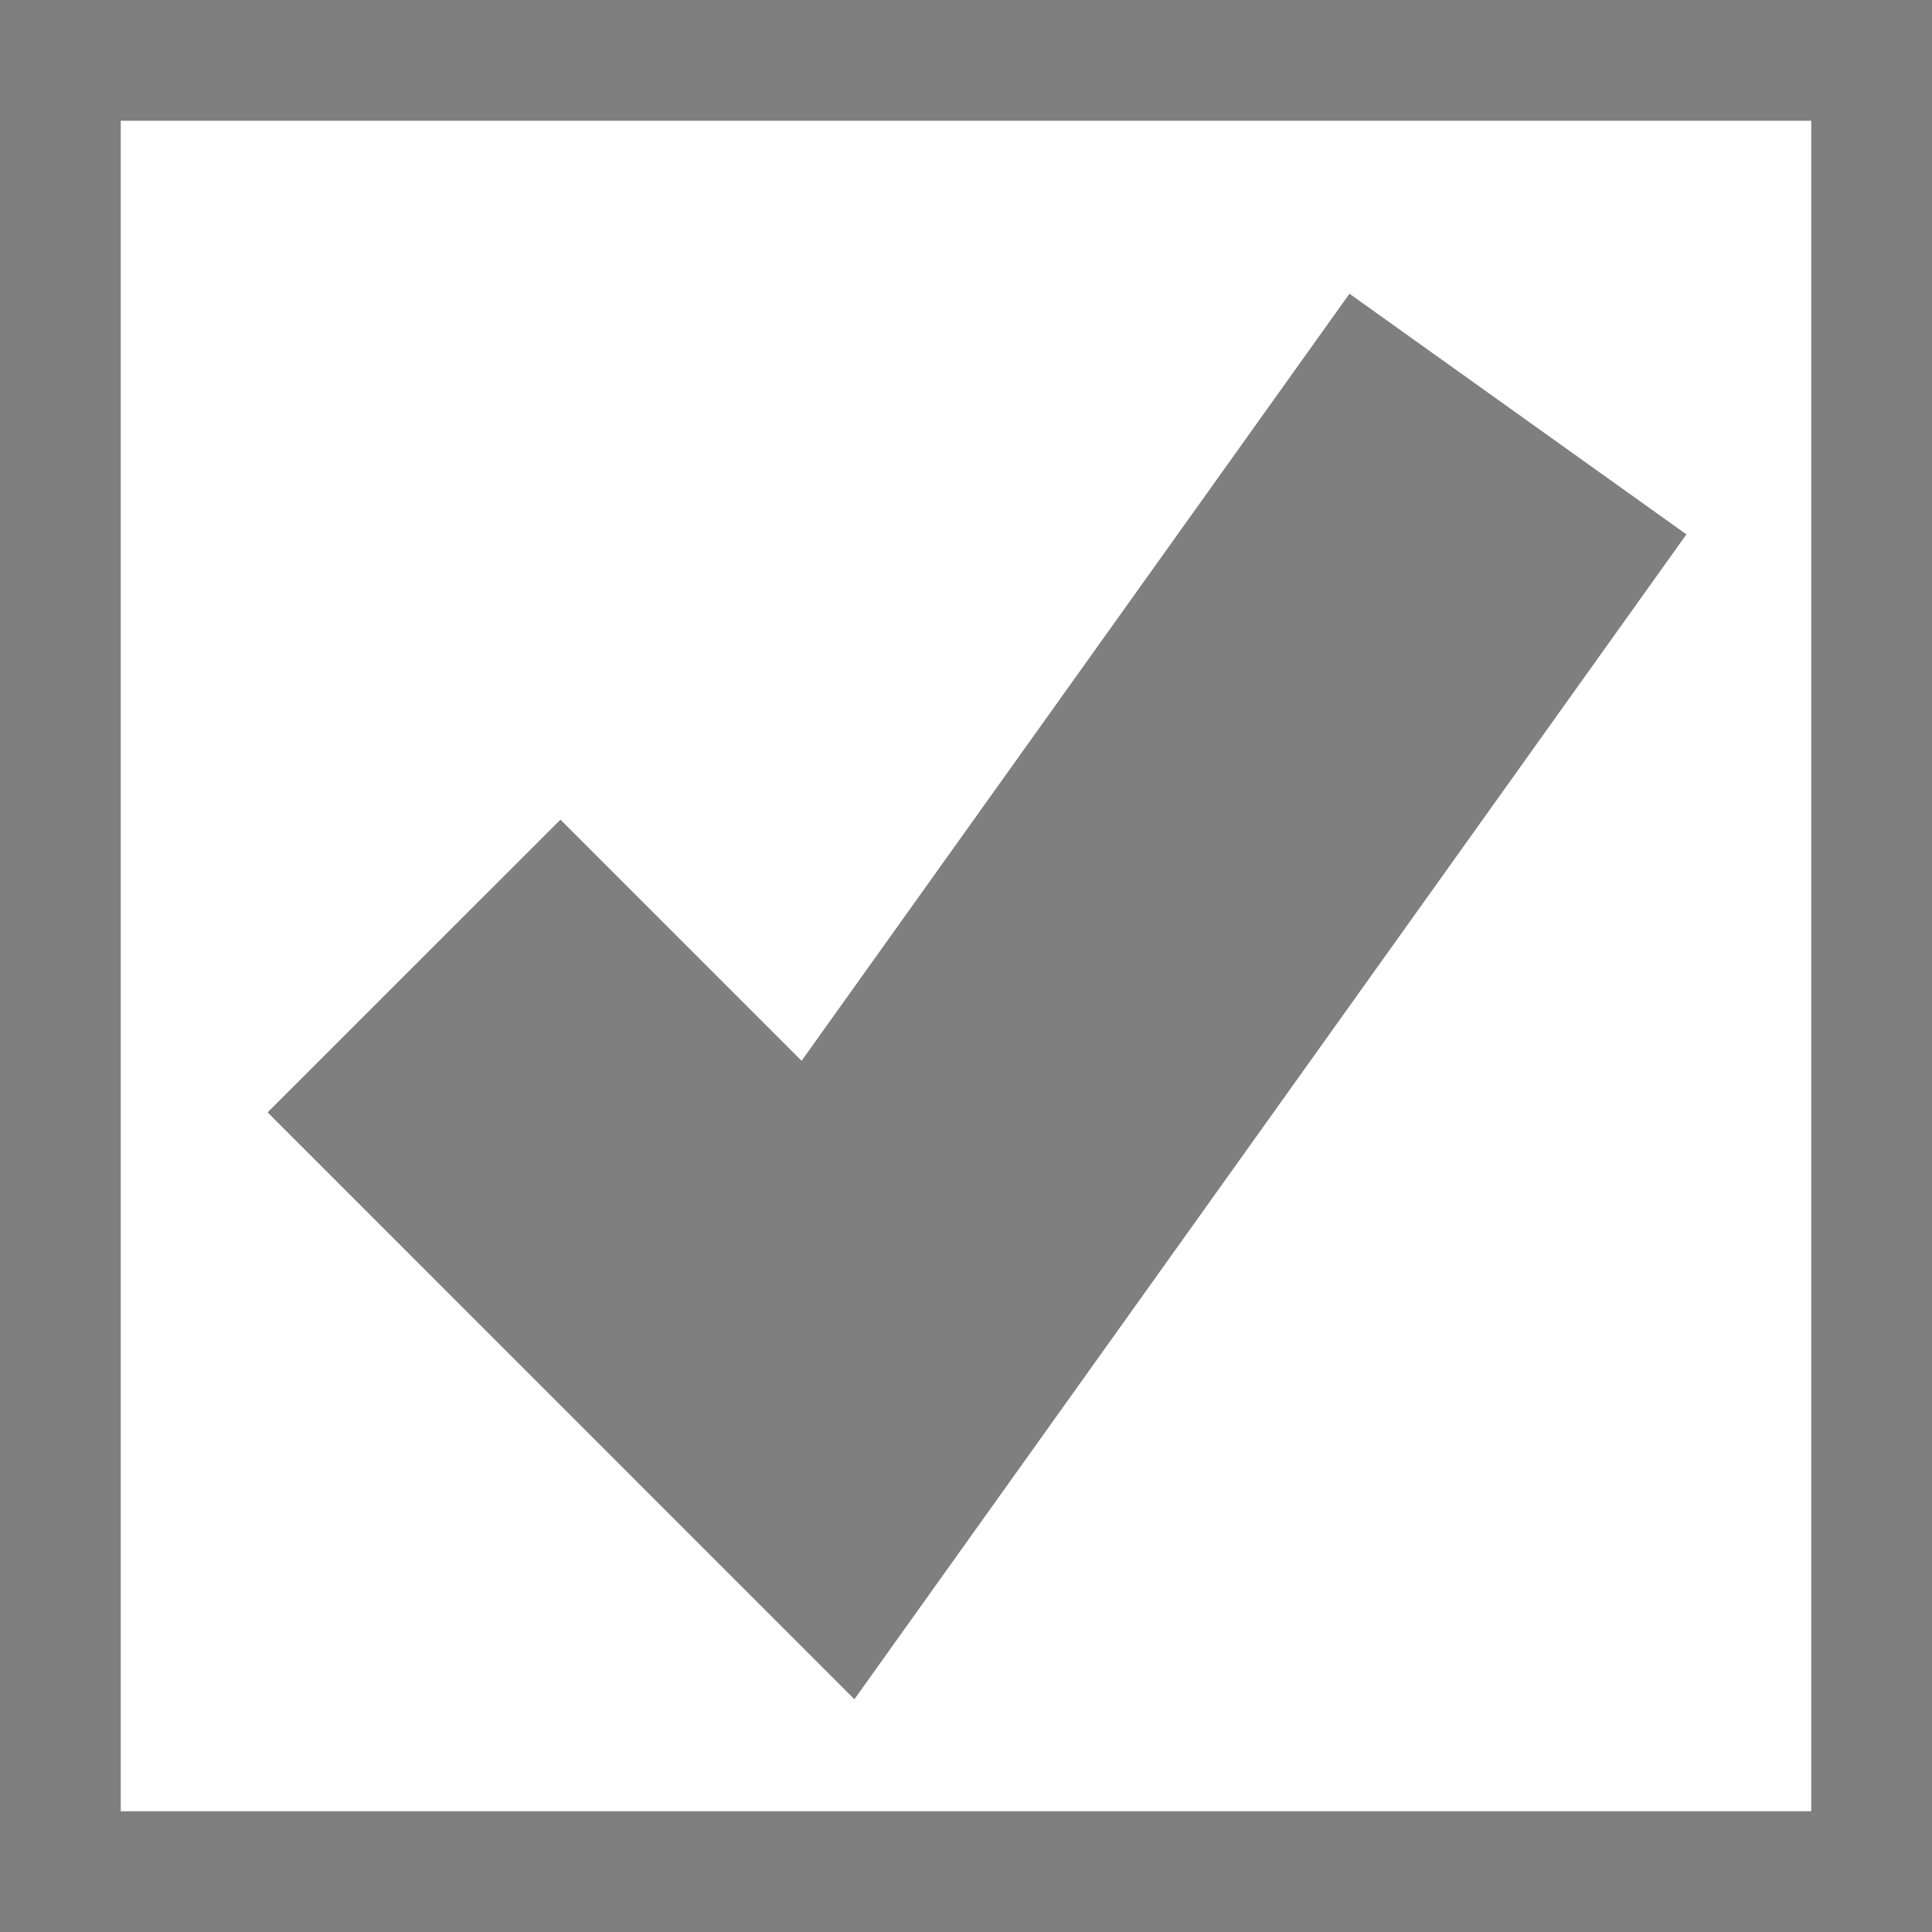
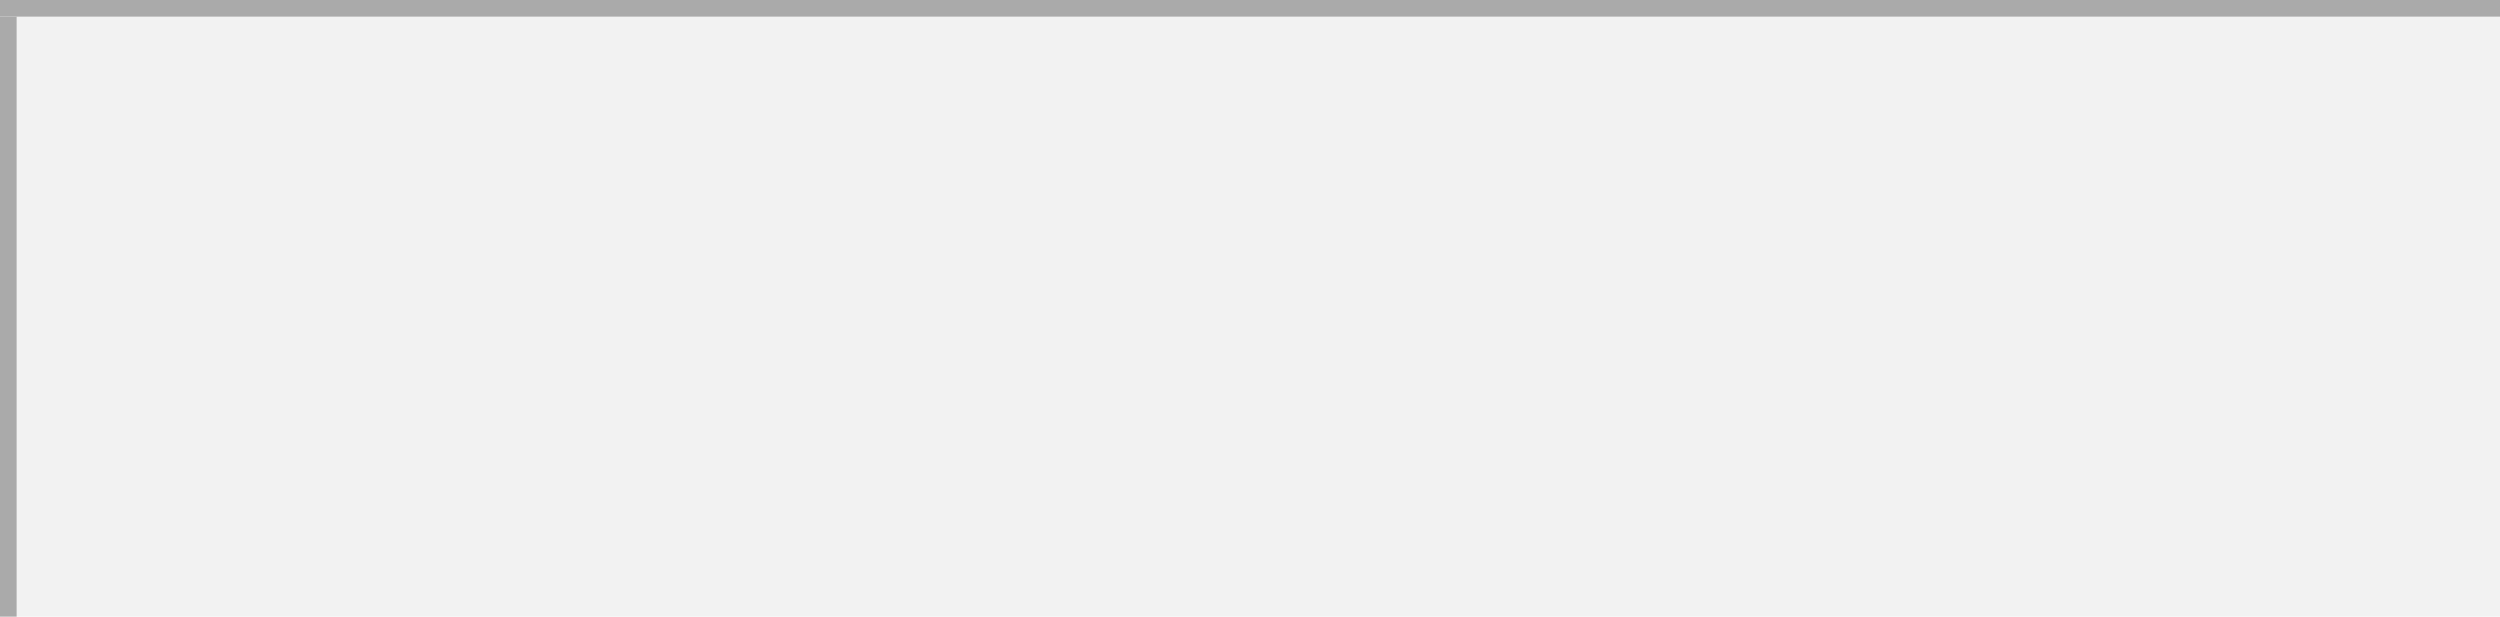
- <svg xmlns="http://www.w3.org/2000/svg" version="1.1" width="16px" height="16px">
-   <defs>
-     <pattern id="BGPattern" patternUnits="userSpaceOnUse" alignment="0 0" imageRepeat="None" />
-   </defs>
-   <g transform="matrix(1 0 0 1 -299 -436.5 )">
-     <path d="M 0 0  L 16 0  L 16 16  L 0 16  L 0 0  Z " fill-rule="nonzero" fill="rgba(255, 255, 255, 1)" stroke="none" transform="matrix(1 0 0 1 299 436.5 )" class="fill" />
-     <path d="M 0.5 0.5  L 15.5 0.5  L 15.5 15.5  L 0.5 15.5  L 0.5 0.5  Z " stroke-width="1" stroke-dasharray="0" stroke="rgba(127, 127, 127, 1)" fill="none" transform="matrix(1 0 0 1 299 436.5 )" class="stroke" stroke-dashoffset="0.5" />
-     <path d="M 3.429 8  L 6.857 11.429  L 12.571 3.429  " stroke-width="3.429" stroke-dasharray="0" stroke="rgba(127, 127, 127, 1)" fill="none" transform="matrix(1 0 0 1 299 436.5 )" class="stroke btn_check" />
-   </g>
+ <svg xmlns="http://www.w3.org/2000/svg" version="1.1" width="150px" height="37px" viewBox="689 0 150 37">
+   <path d="M 1 1  L 150 1  L 150 37  L 1 37  L 1 1  Z " fill-rule="nonzero" fill="rgba(242, 242, 242, 1)" stroke="none" transform="matrix(1 0 0 1 689 0 )" class="fill" />
+   <path d="M 0.5 1  L 0.5 37  " stroke-width="1" stroke-dasharray="0" stroke="rgba(170, 170, 170, 1)" fill="none" transform="matrix(1 0 0 1 689 0 )" class="stroke" />
+   <path d="M 0 0.5  L 150 0.5  " stroke-width="1" stroke-dasharray="0" stroke="rgba(170, 170, 170, 1)" fill="none" transform="matrix(1 0 0 1 689 0 )" class="stroke" />
</svg>
